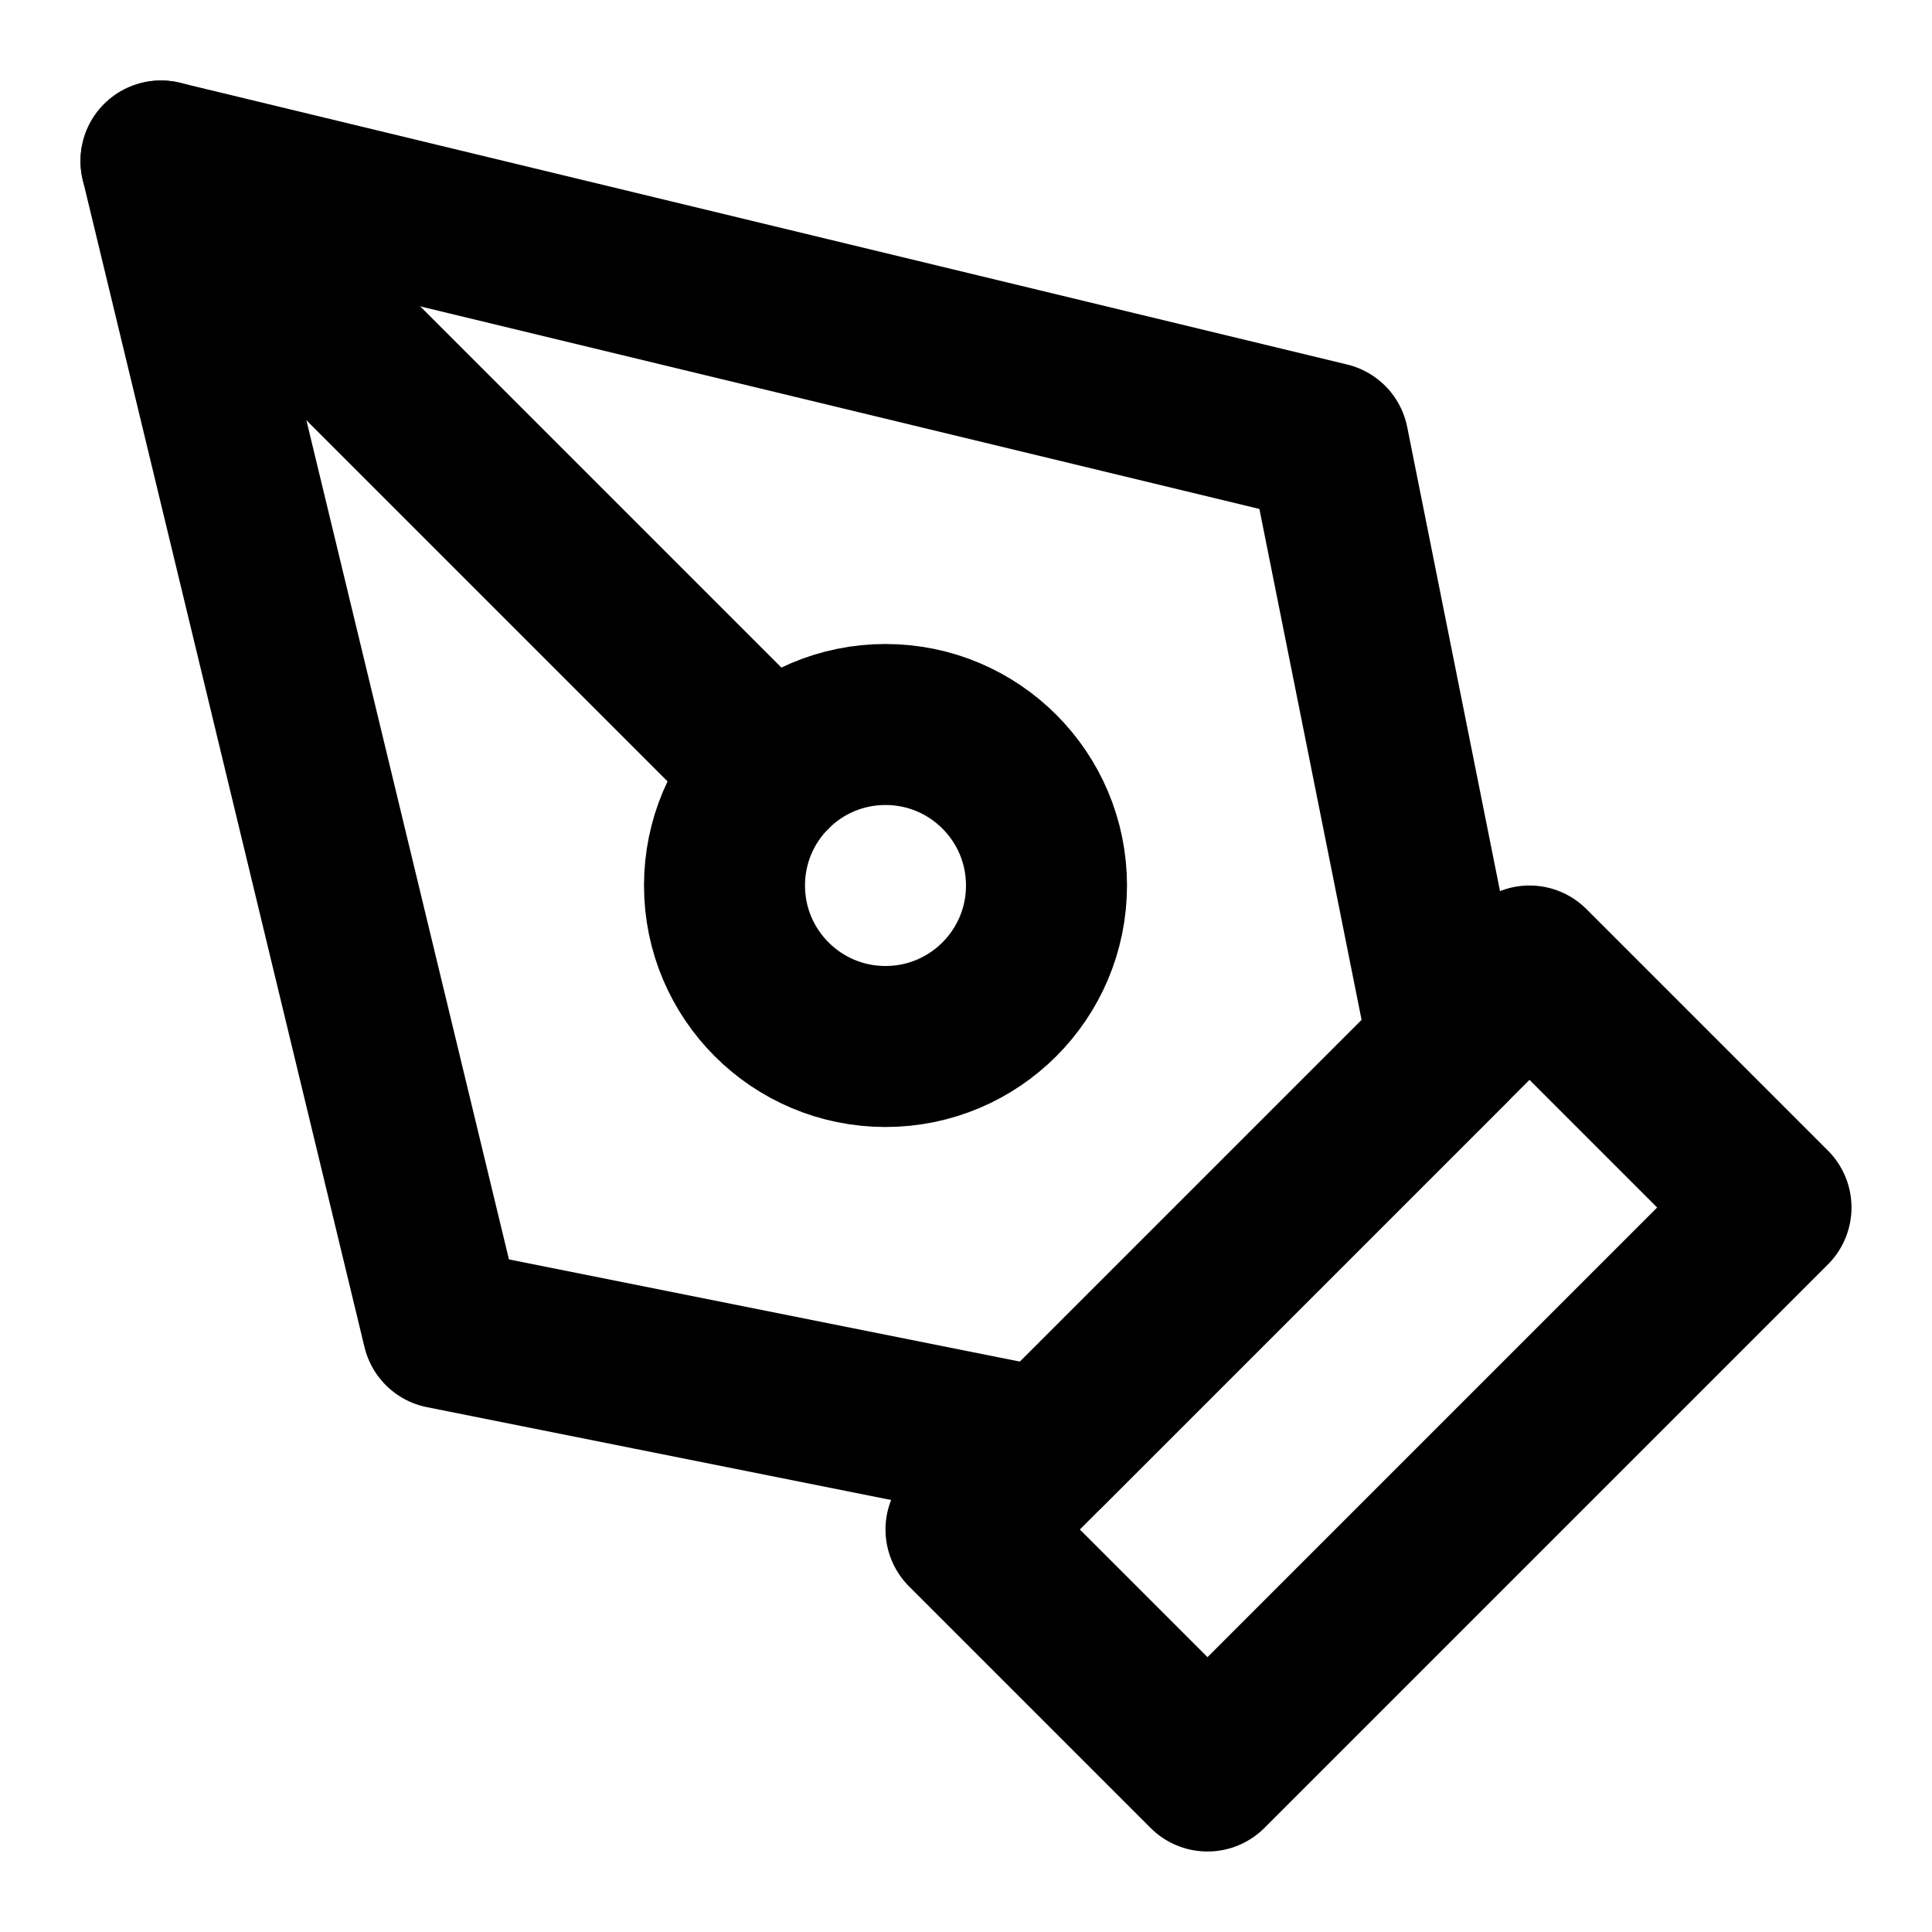
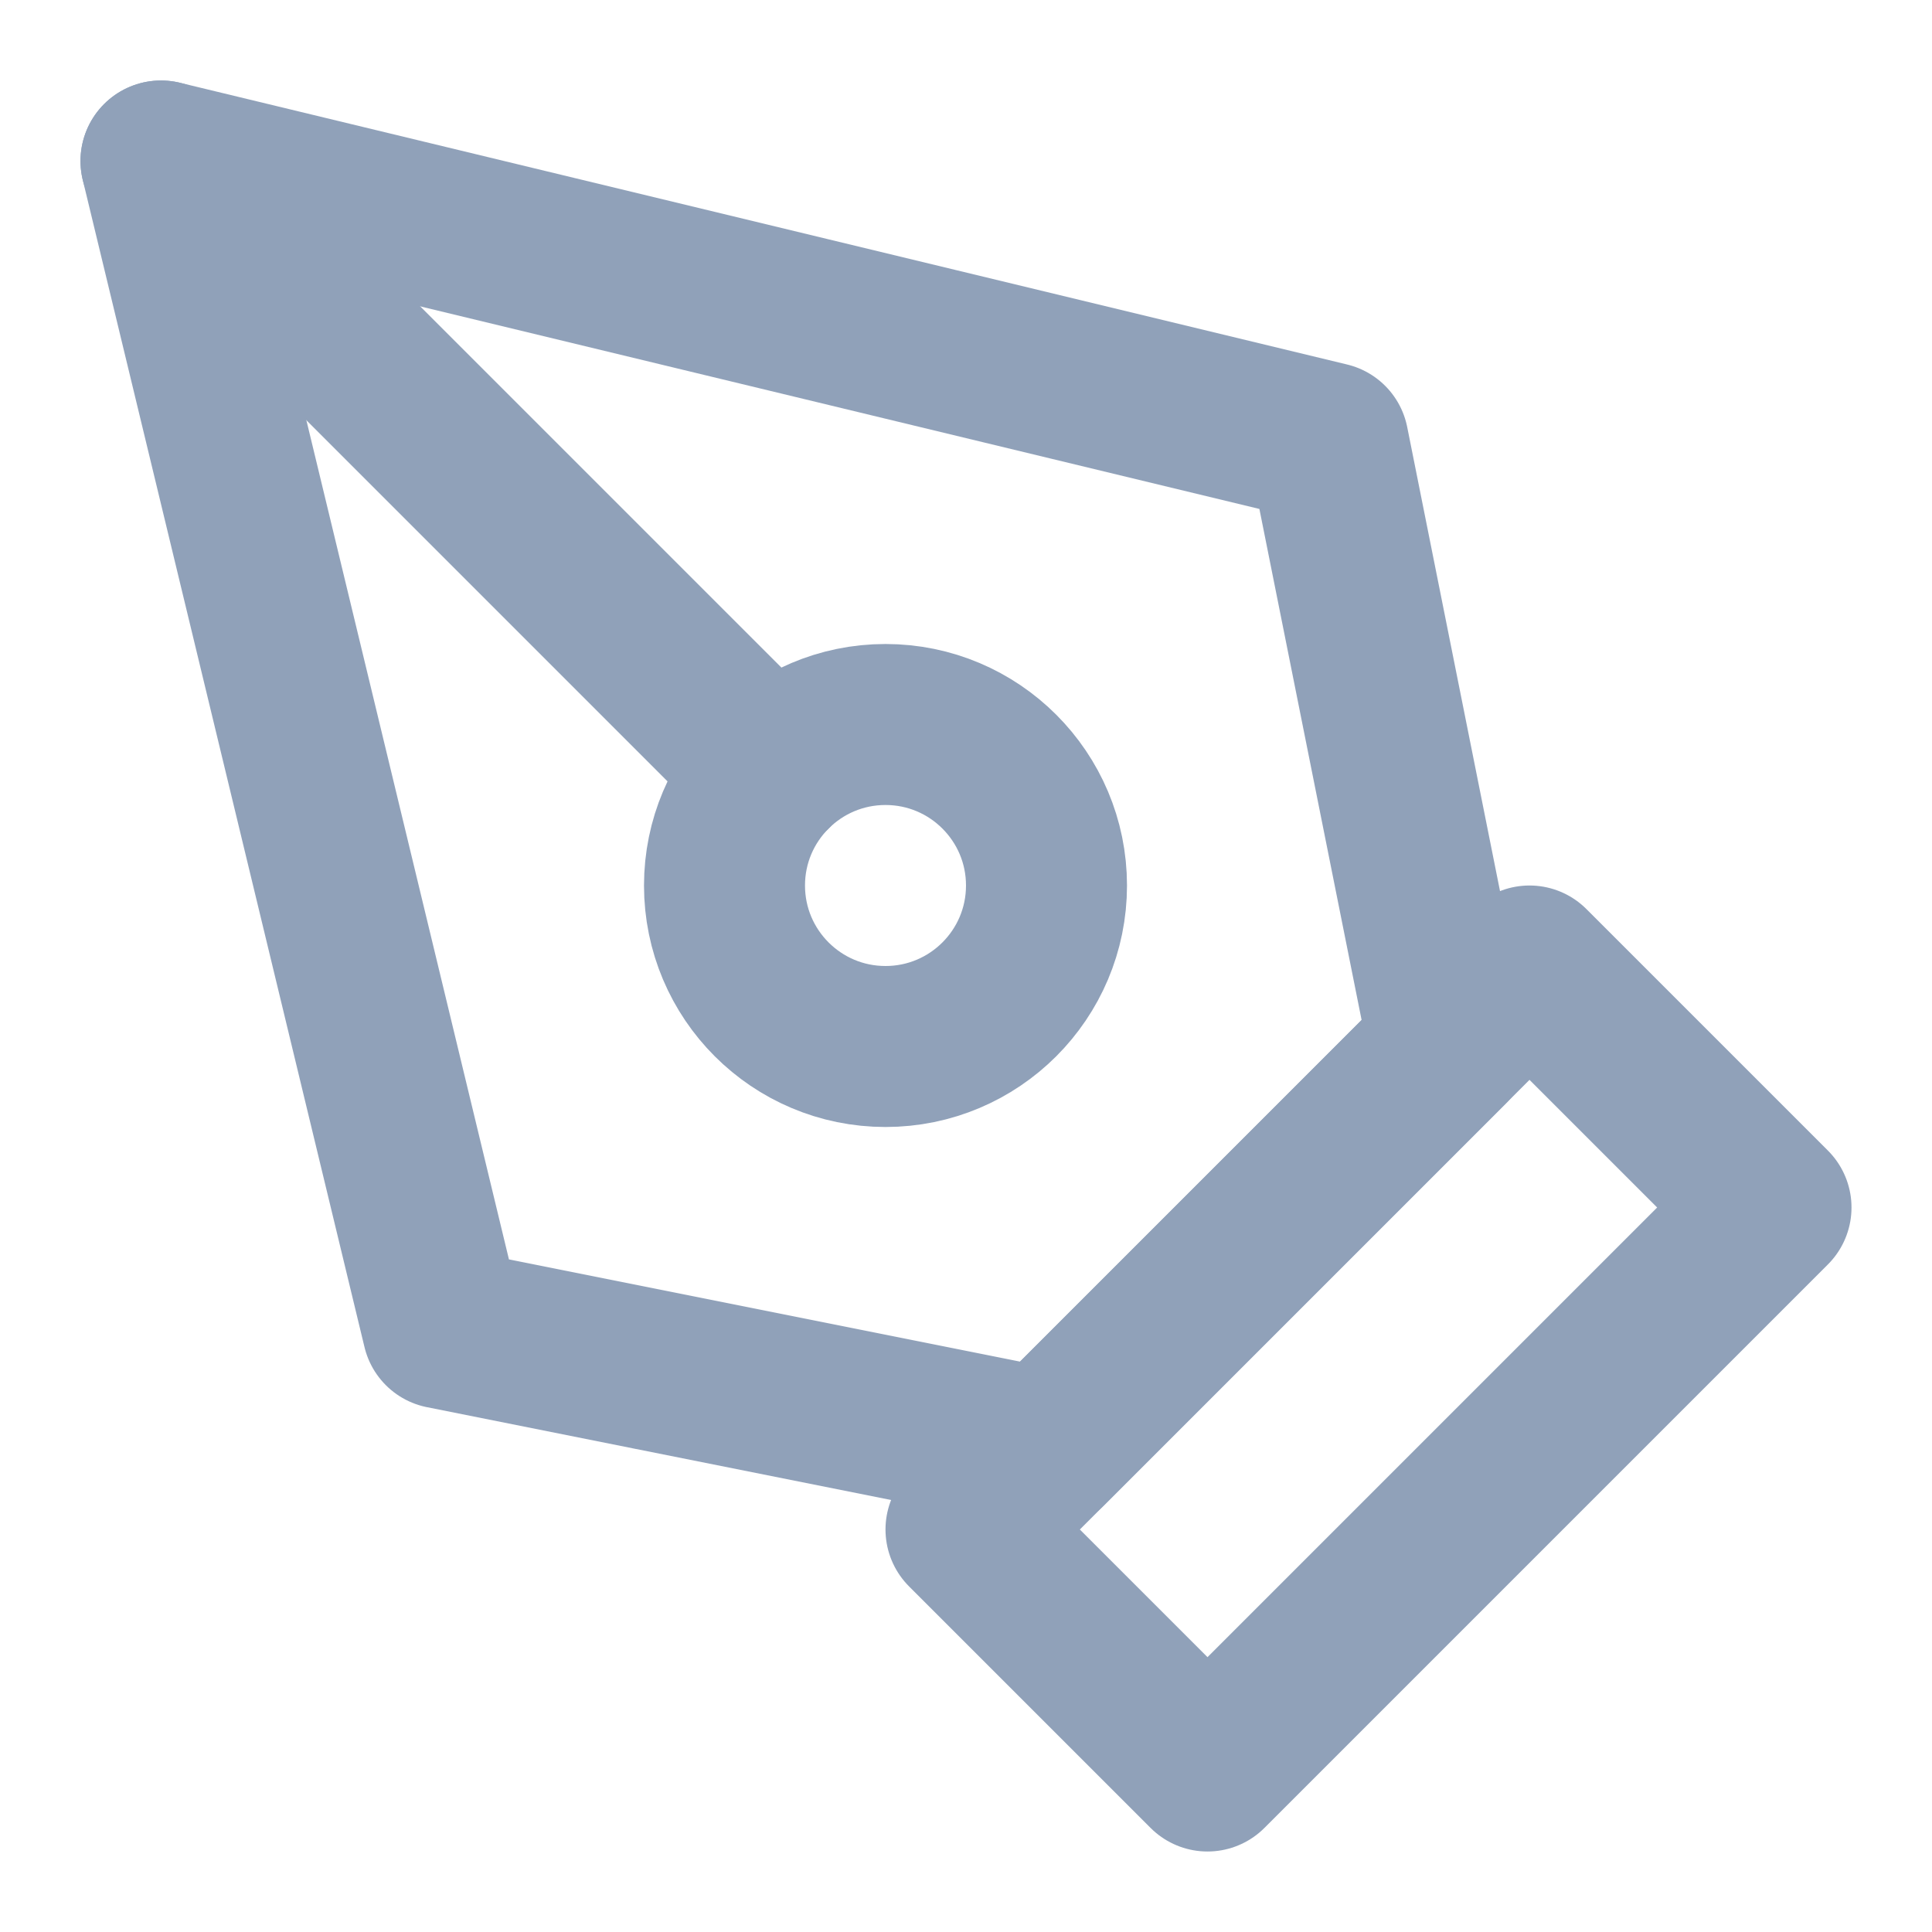
- <svg xmlns="http://www.w3.org/2000/svg" width="24" height="24" viewBox="0 0 24 24" fill="none" stroke="currentColor" stroke-width="2" stroke-linecap="round" stroke-linejoin="round" class="feather feather-pen-tool">
+ <svg xmlns="http://www.w3.org/2000/svg" width="24" height="24" viewBox="0 0 24 24" fill="none" stroke="#90a1b9" stroke-width="2" stroke-linecap="round" stroke-linejoin="round" class="feather feather-pen-tool">
  <path d="M12 19l7-7 3 3-7 7-3-3z" />
  <path d="M18 13l-1.5-7.5L2 2l3.5 14.5L13 18l5-5z" />
  <path d="M2 2l7.586 7.586" />
  <circle cx="11" cy="11" r="2" />
</svg>
